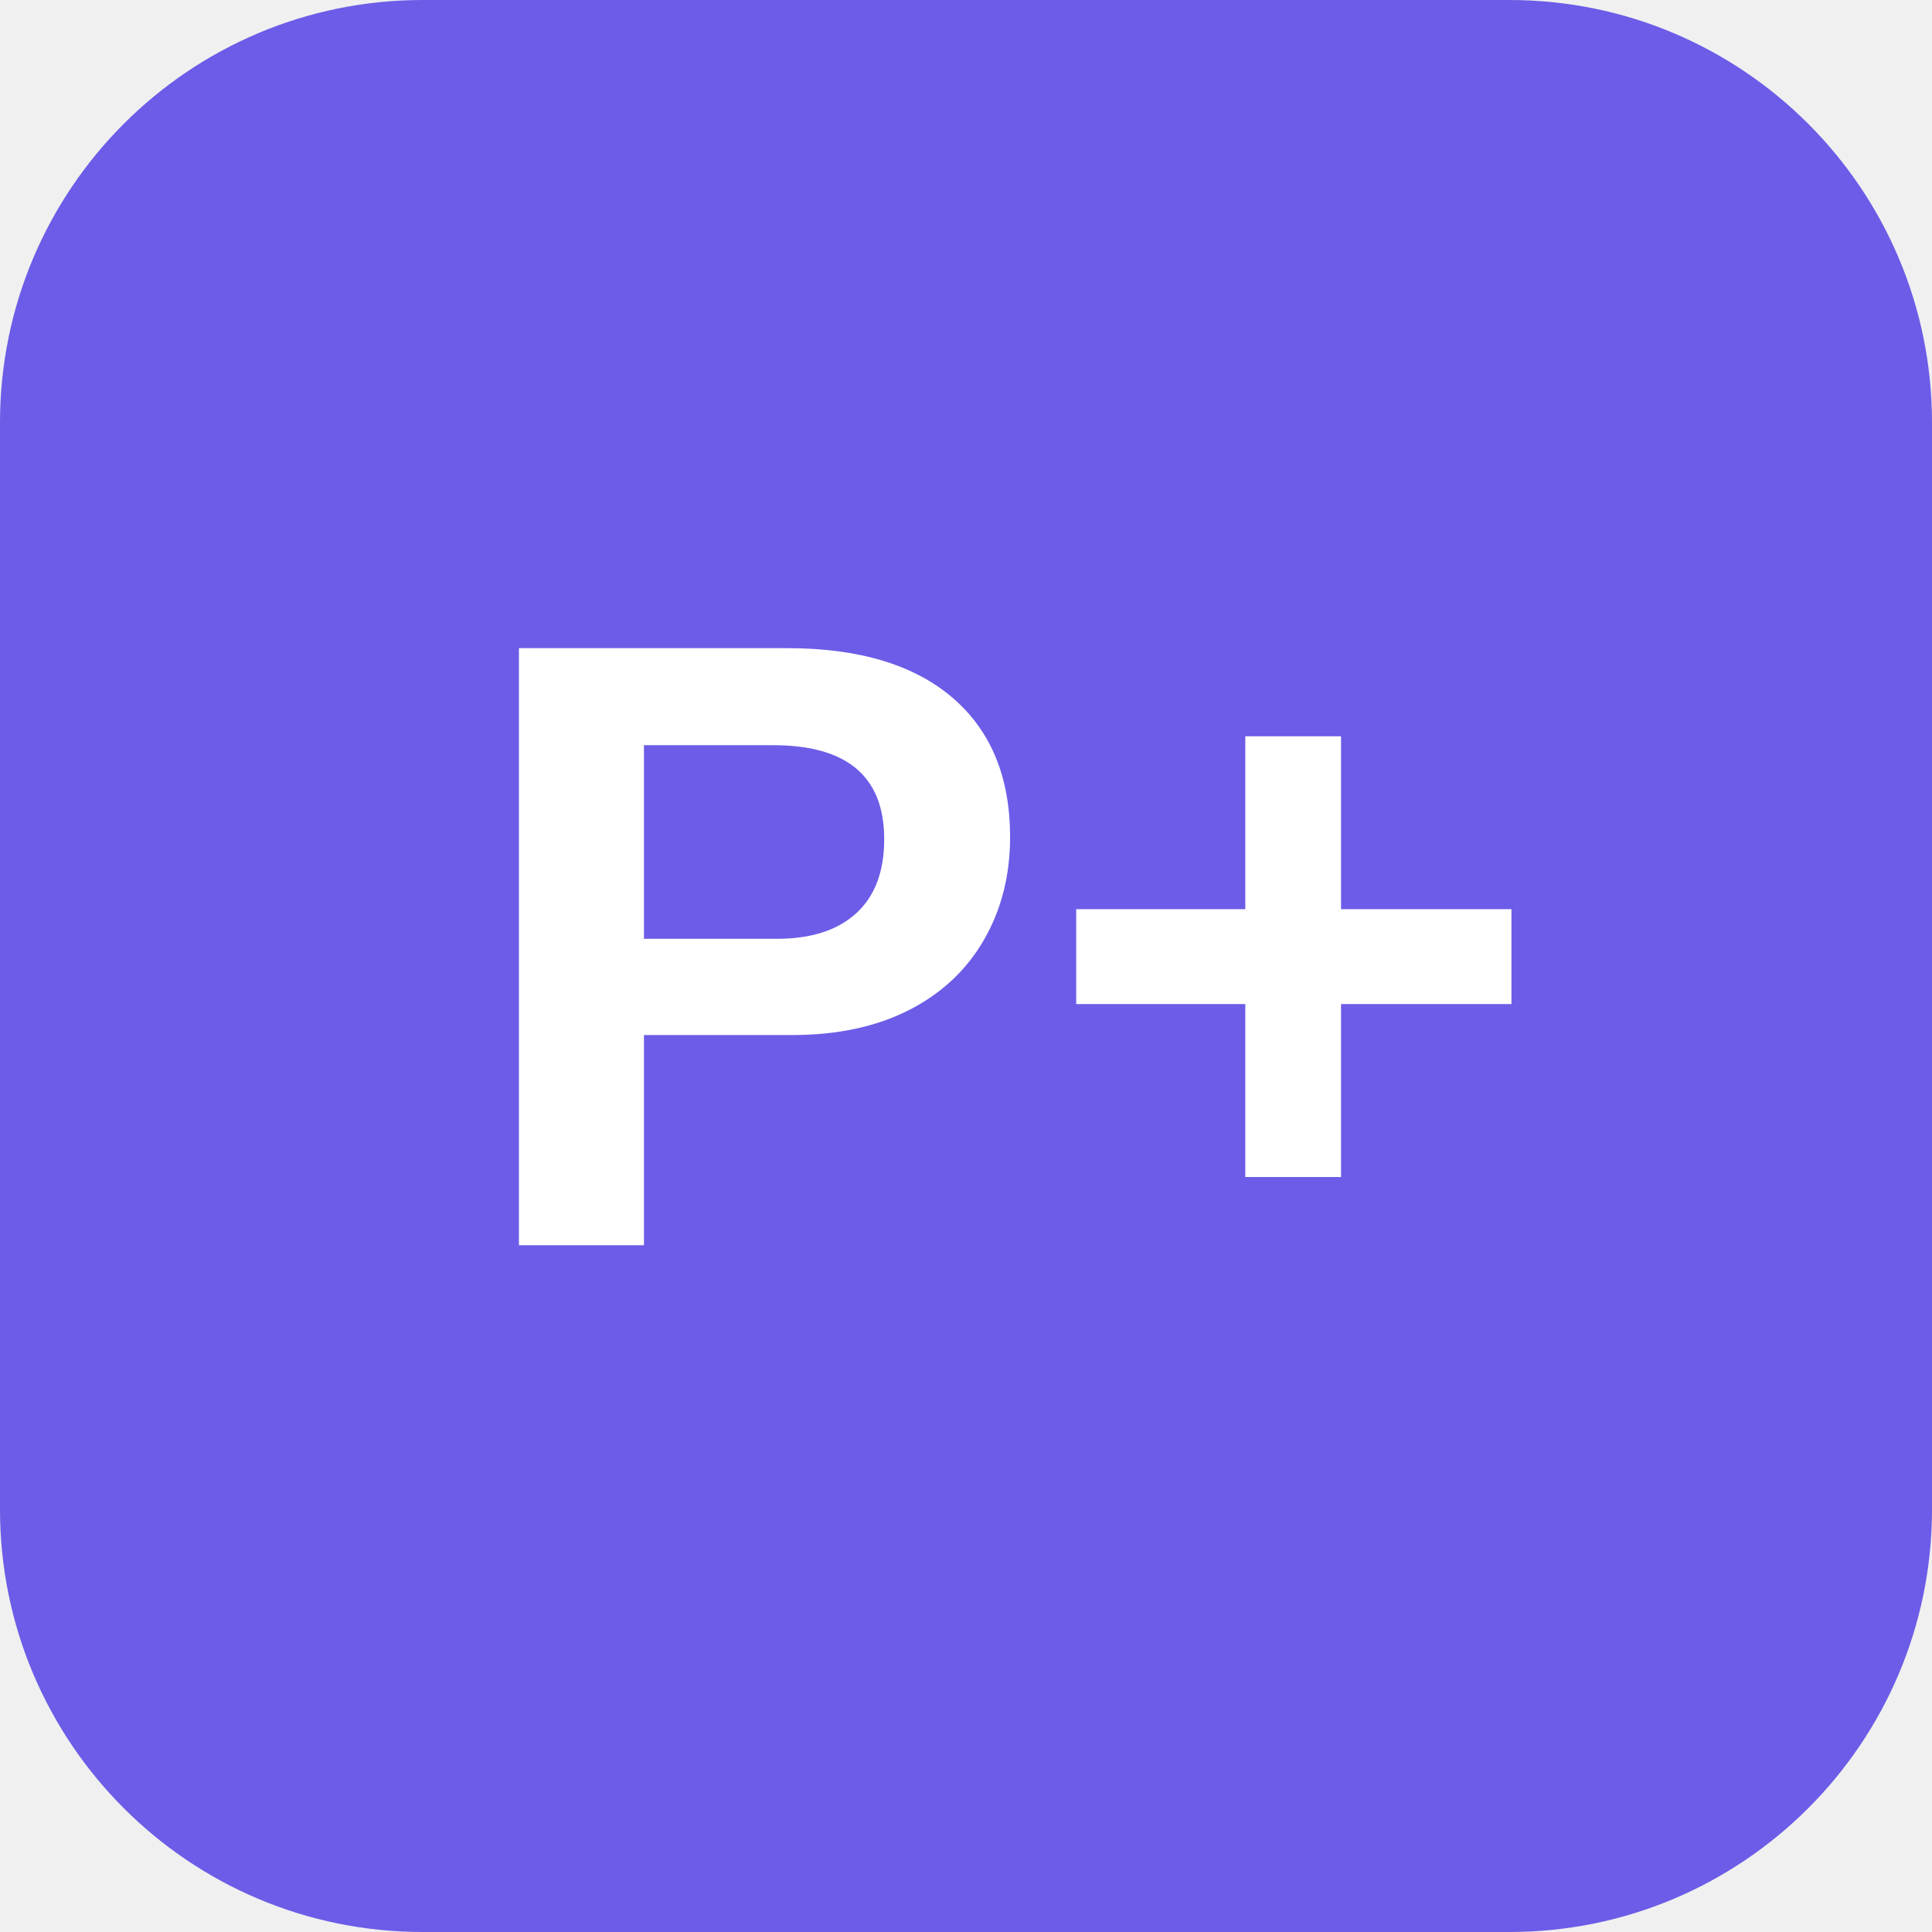
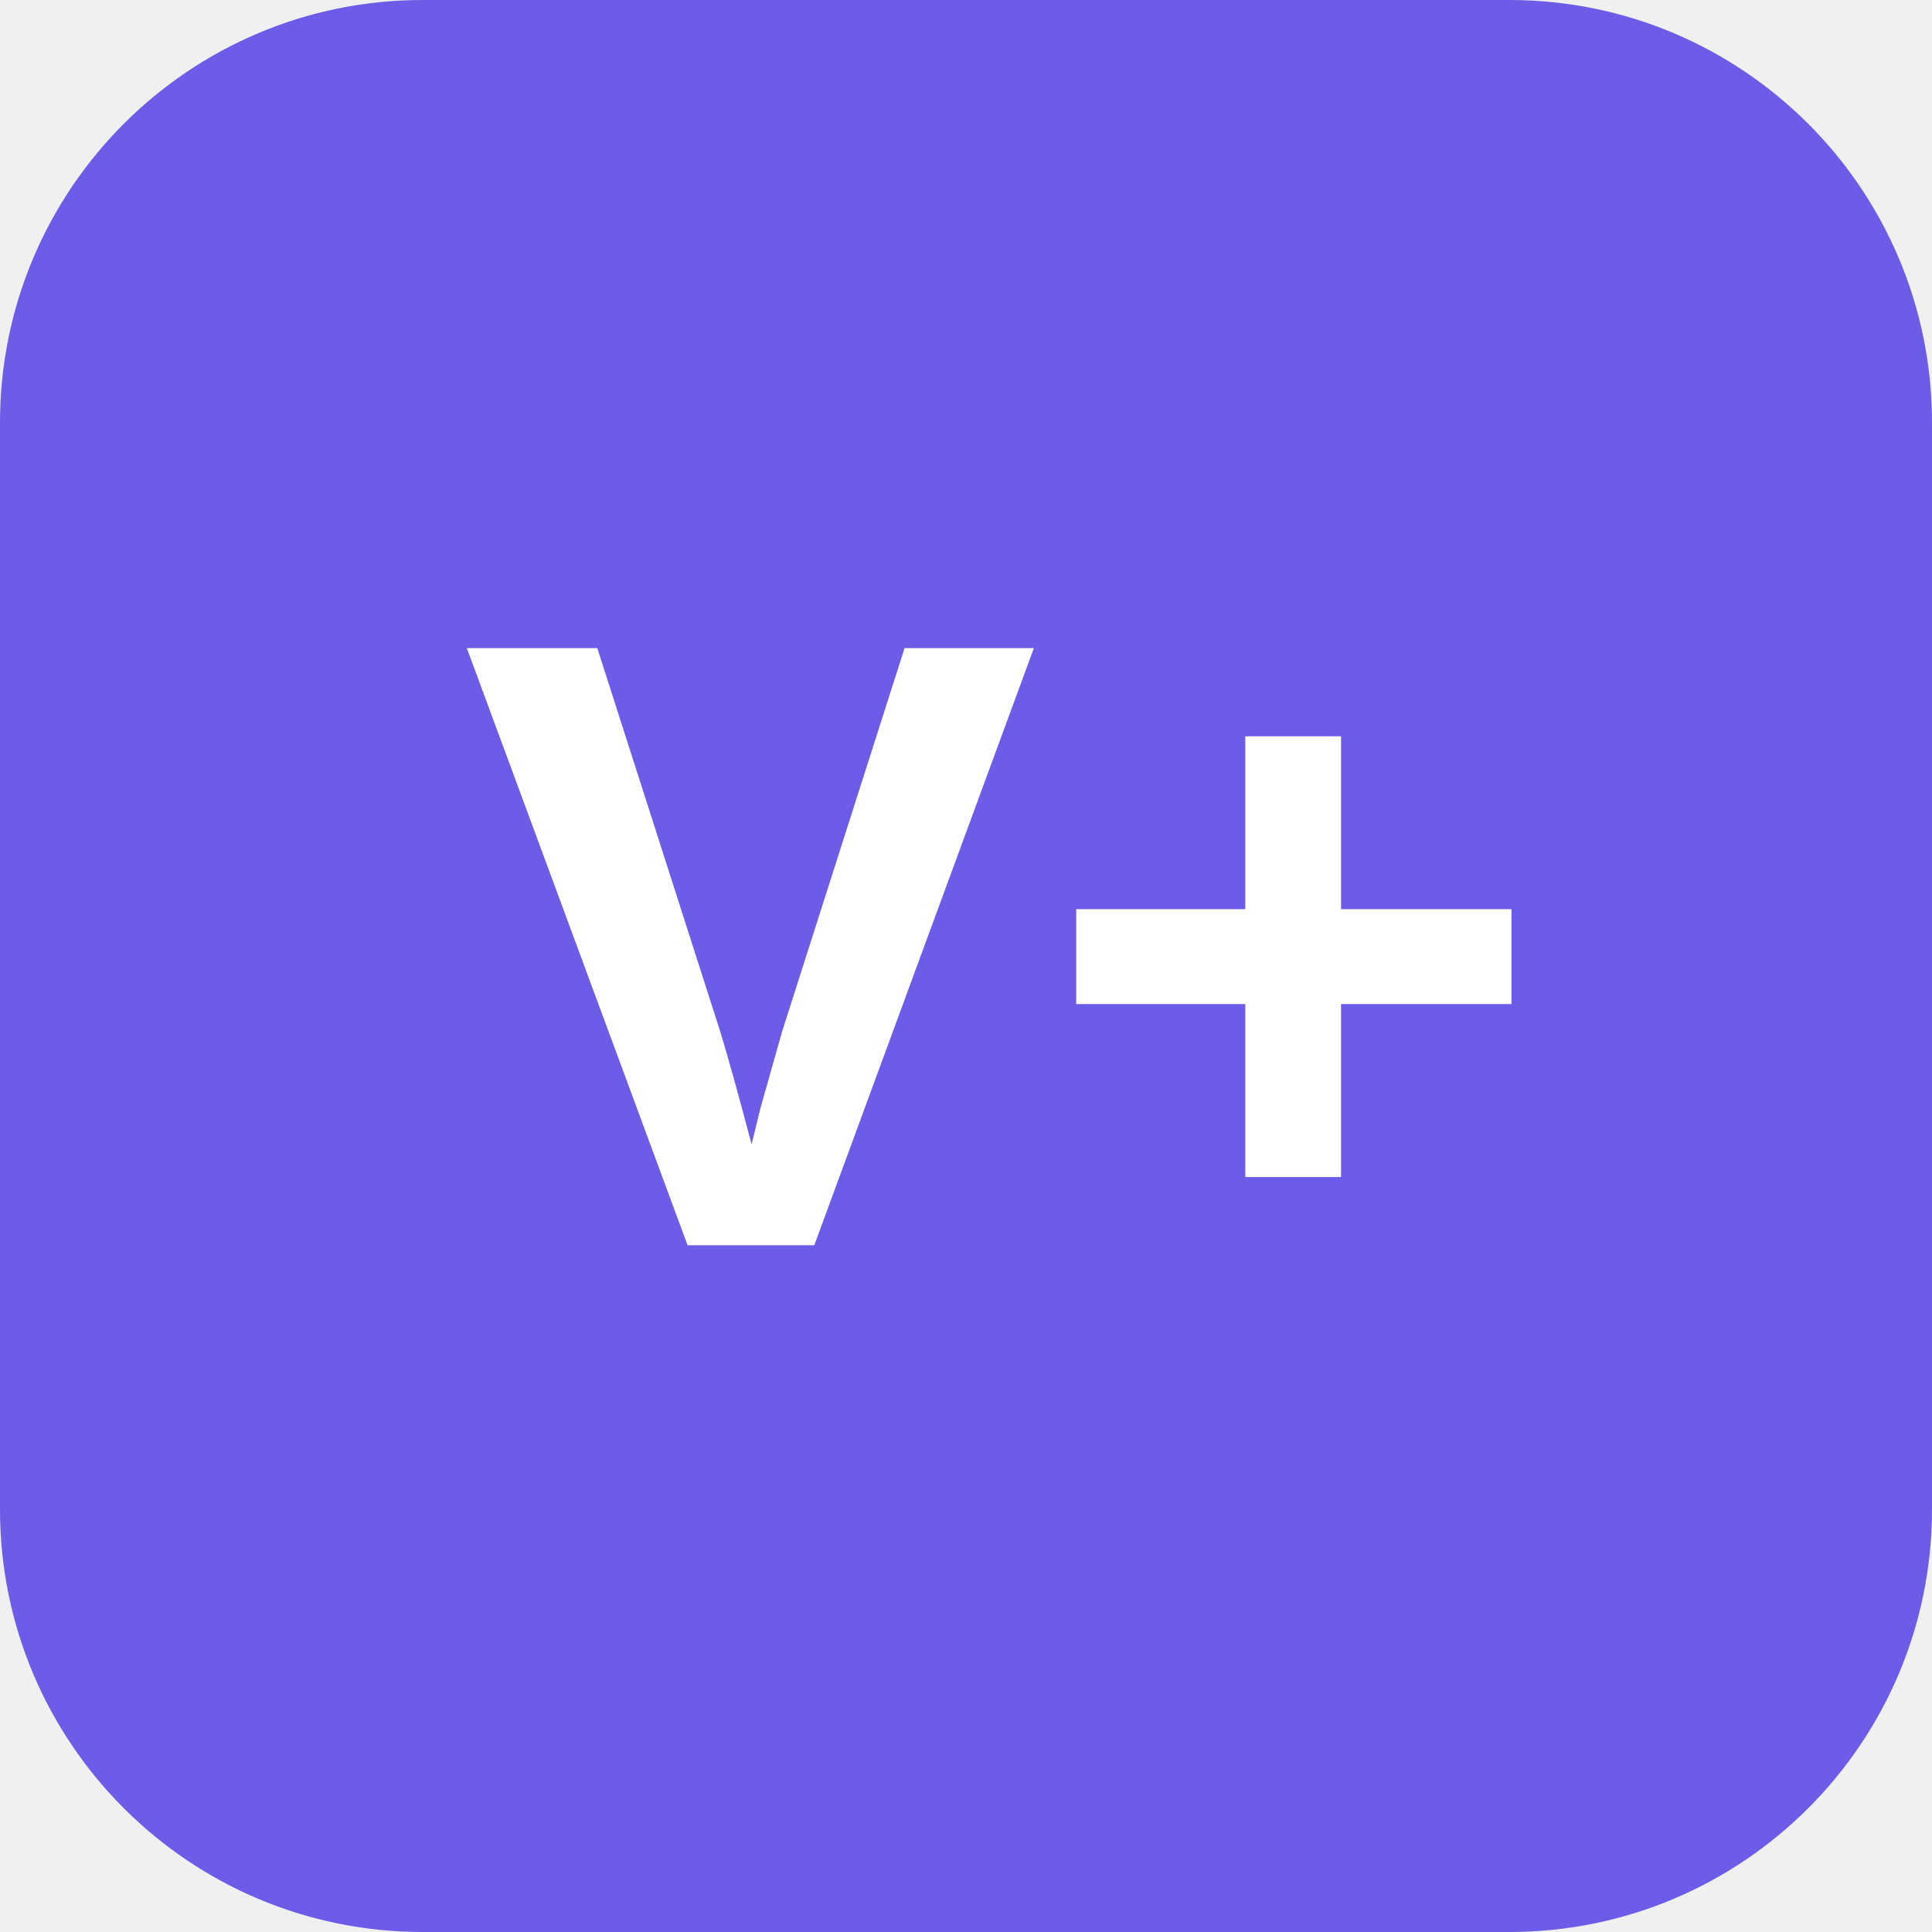
<svg xmlns="http://www.w3.org/2000/svg" viewBox="0 0 512 512">
  <rect width="512" height="512" rx="112" fill="#6C5CE7" />
-   <text x="266" y="330" font-family="Arial, Helvetica, sans-serif" font-weight="800" font-size="230" fill="#ffffff" text-anchor="middle">P+</text>
+   <text x="266" y="330" font-family="Arial, Helvetica, sans-serif" font-weight="800" font-size="230" fill="#ffffff" text-anchor="middle">V+</text>
</svg>
